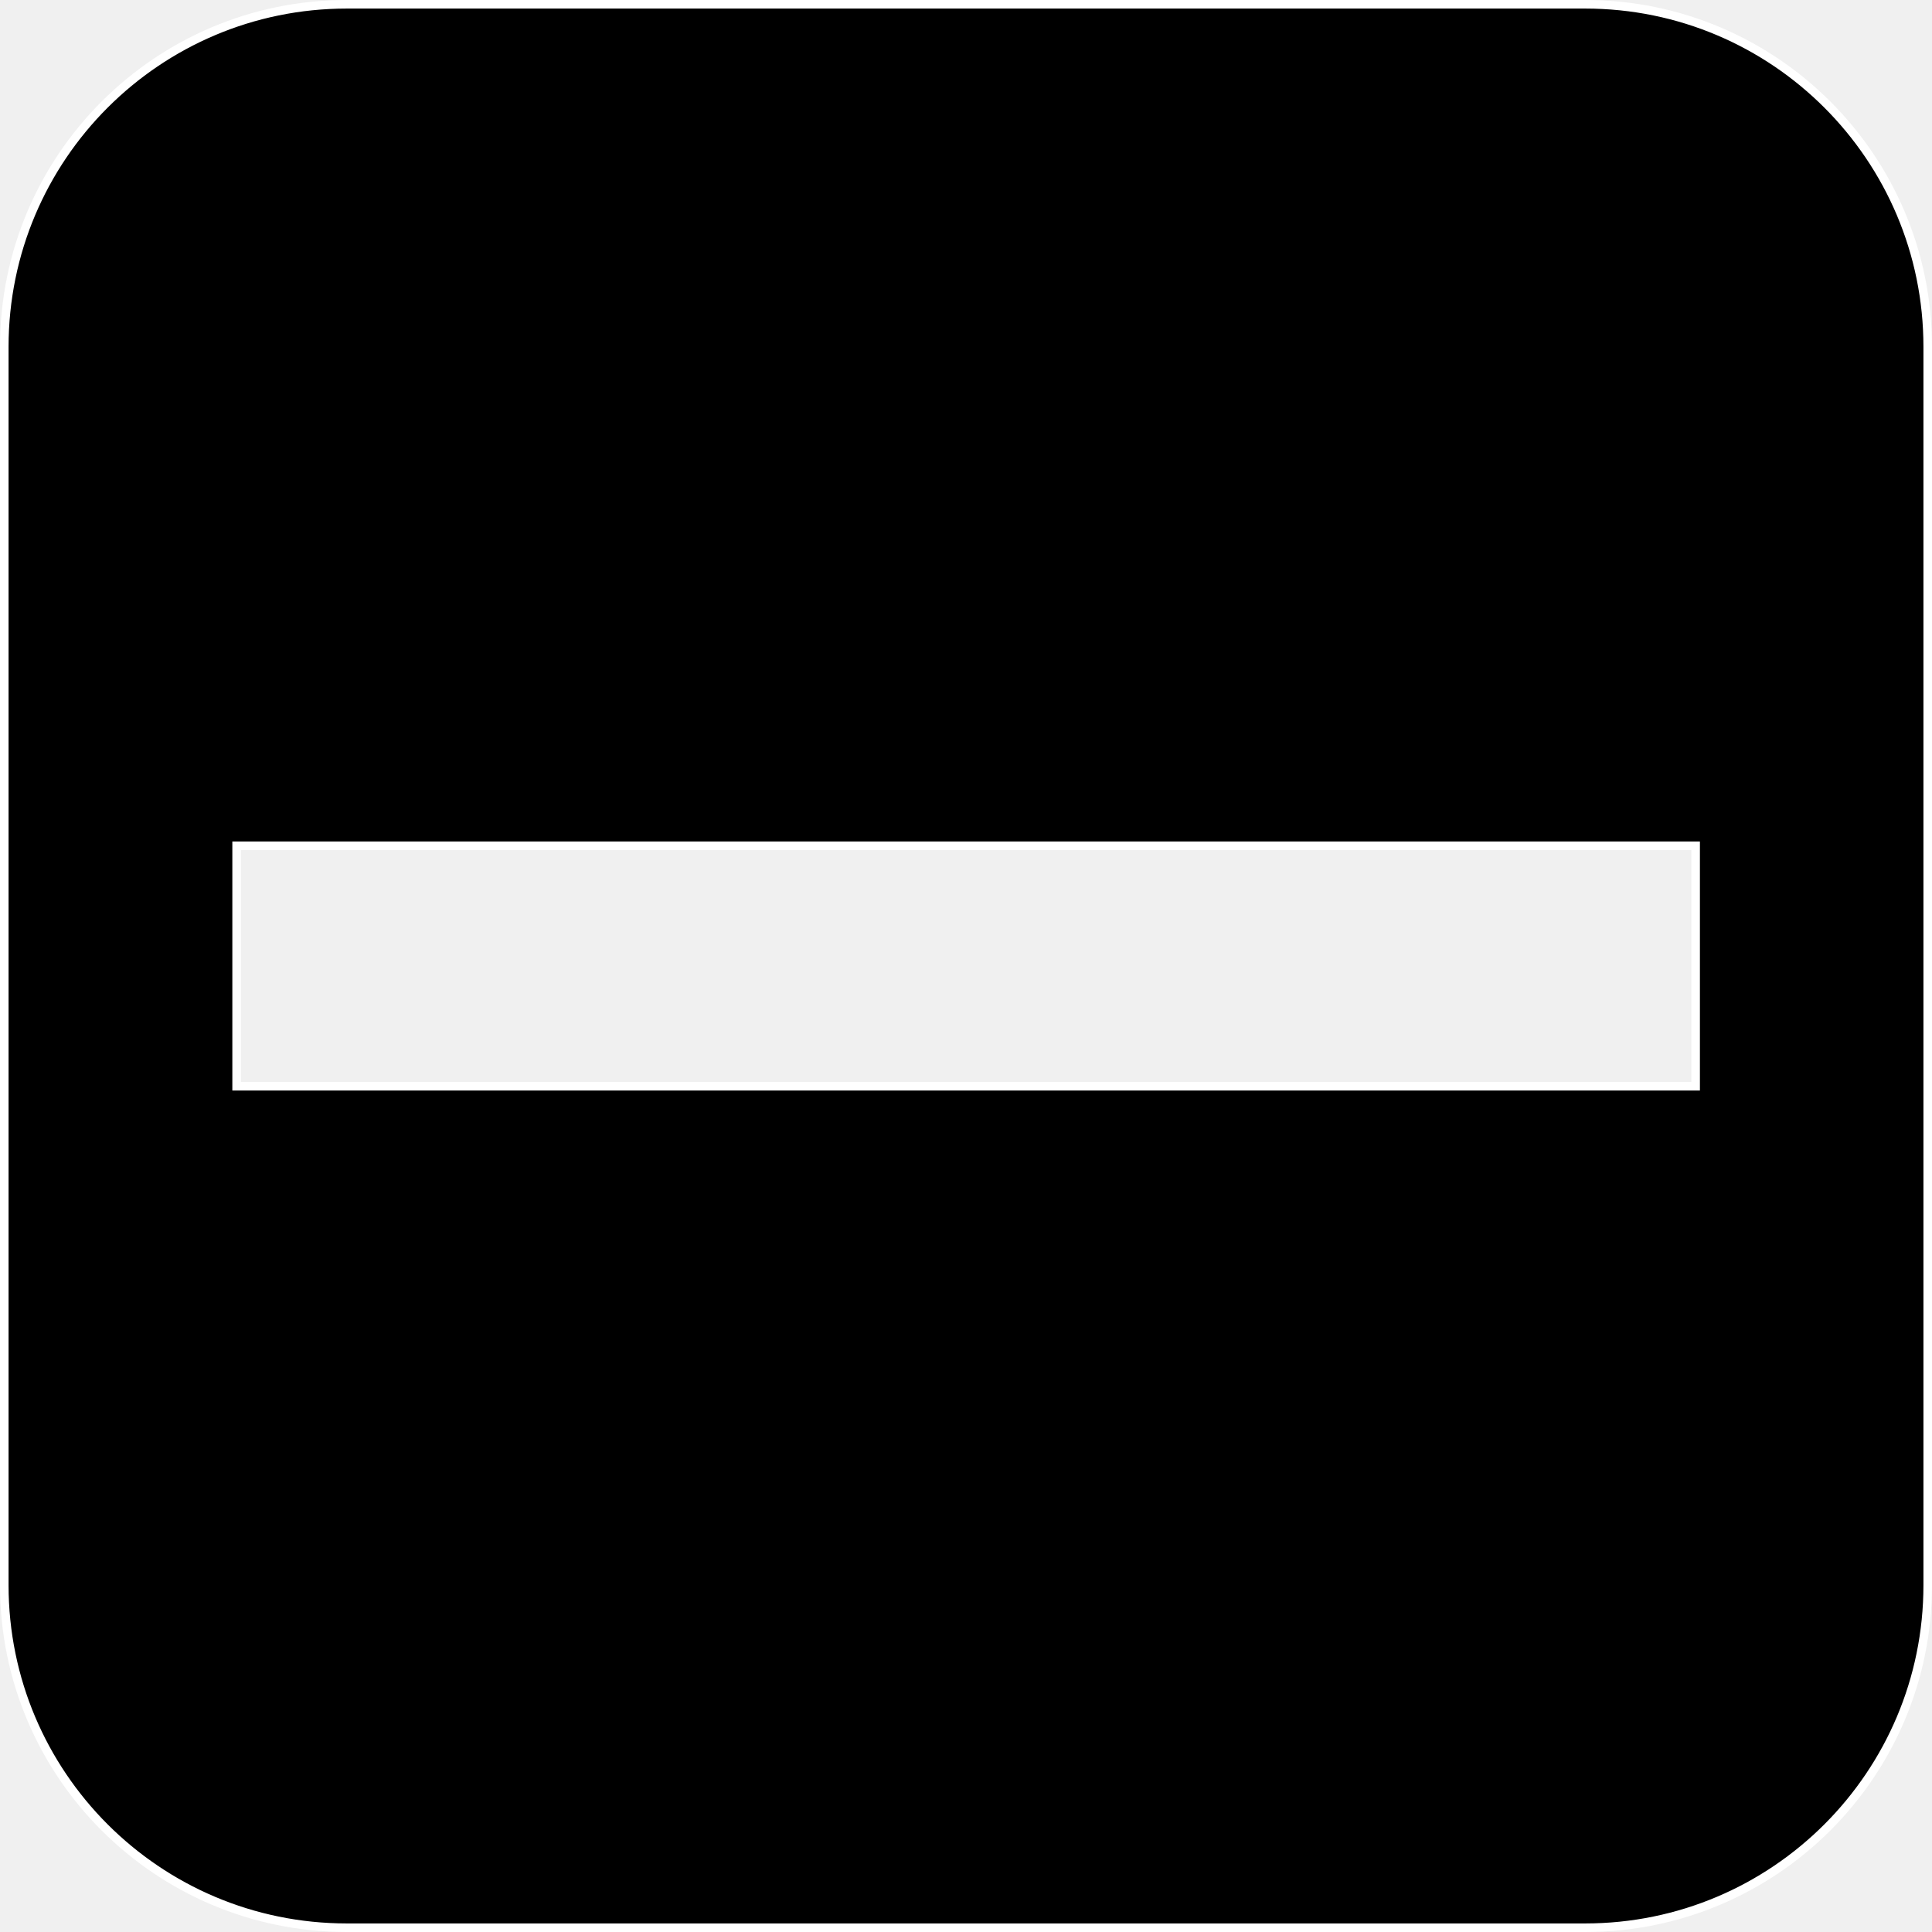
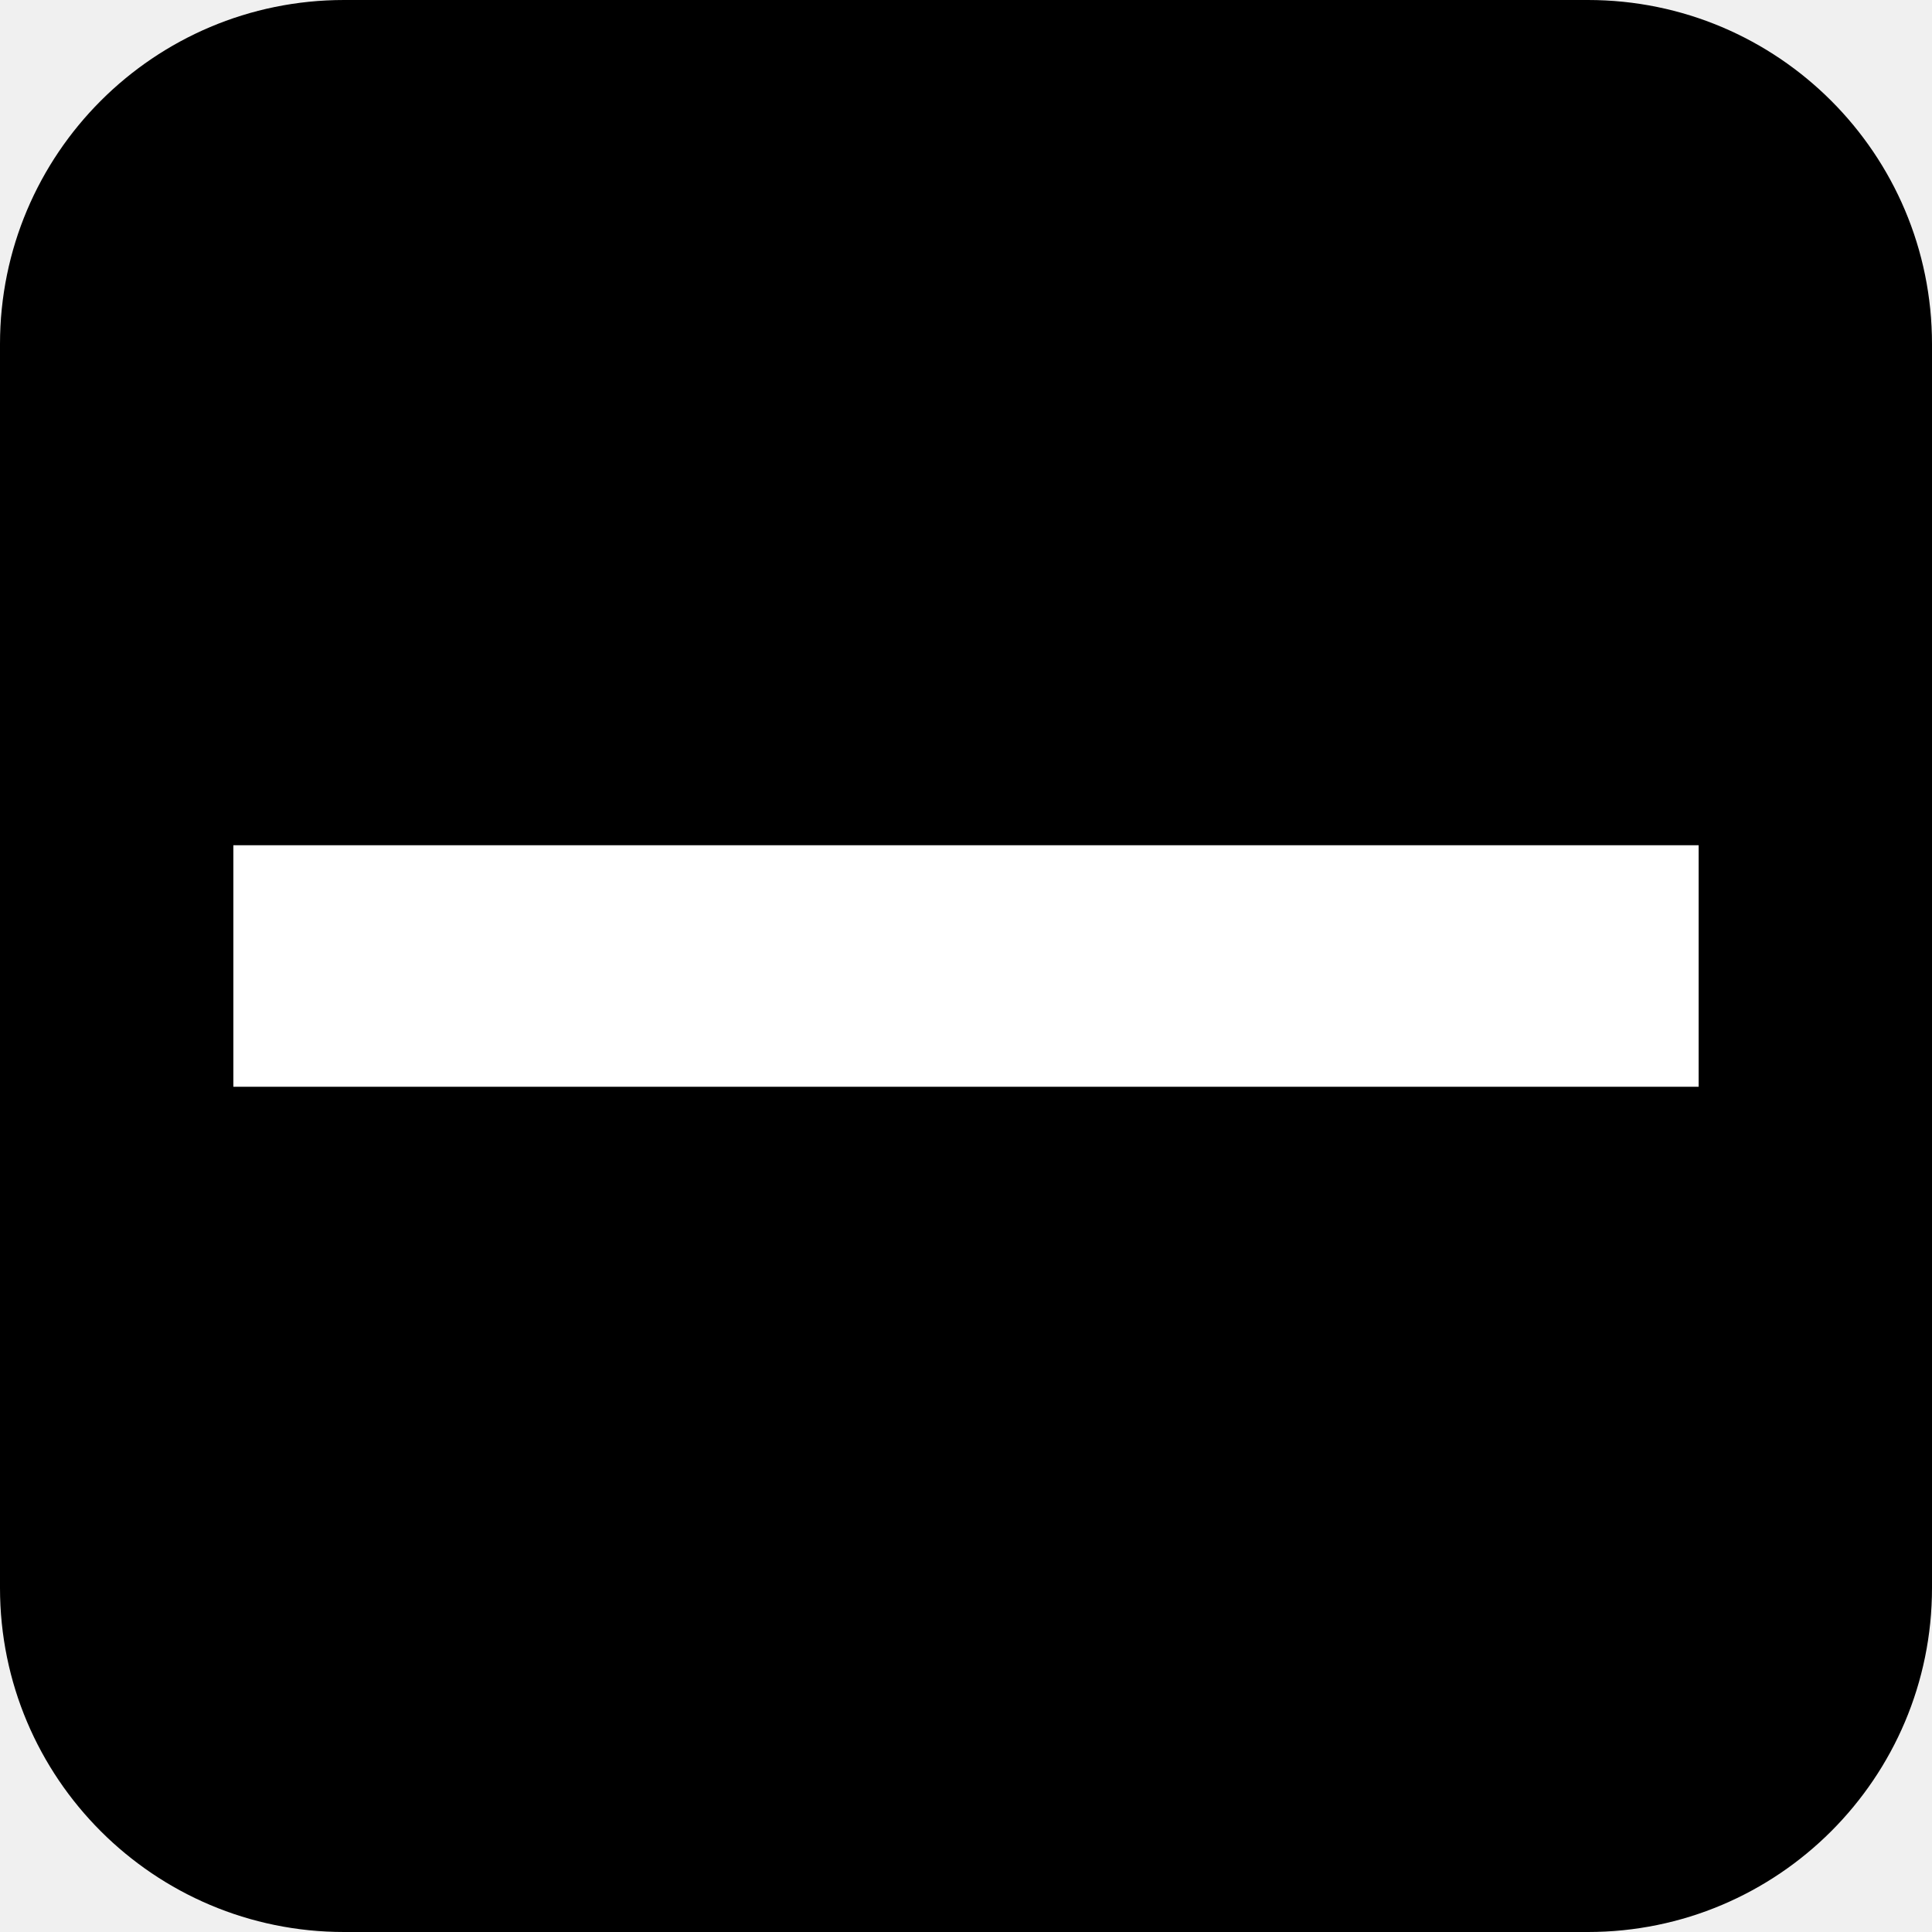
- <svg xmlns="http://www.w3.org/2000/svg" viewBox="0 0 225.6 225.6">
+ <svg xmlns="http://www.w3.org/2000/svg" viewBox="0 0 224.6 224.6">
  <defs>
-     <style>.cls-1{stroke:#fff;stroke-miterlimit:10;}</style>
+     <style>.cls-1{fill:#fff;}</style>
  </defs>
  <g id="Слой_2" data-name="Слой 2">
    <g id="Слой_1-2" data-name="Слой 1">
-       <path class="cls-1" d="M185.1.5H40.5a40,40,0,0,0-40,40V185.1a40,40,0,0,0,40,40H185.1a40,40,0,0,0,40-40V40.5A40,40,0,0,0,185.1.5ZM198,126.84H27.63V98.76H198Z" />
+       <rect class="cls-1" x="16.47" y="27.47" width="191.67" height="175" />
+       <path d="M184.6,0H40A40,40,0,0,0,0,40V184.6a40,40,0,0,0,40,40H184.6a40,40,0,0,0,40-40V40A40,40,0,0,0,184.6,0Zm12.87,126.34H27.13V98.26H197.47Z" />
    </g>
  </g>
</svg>
